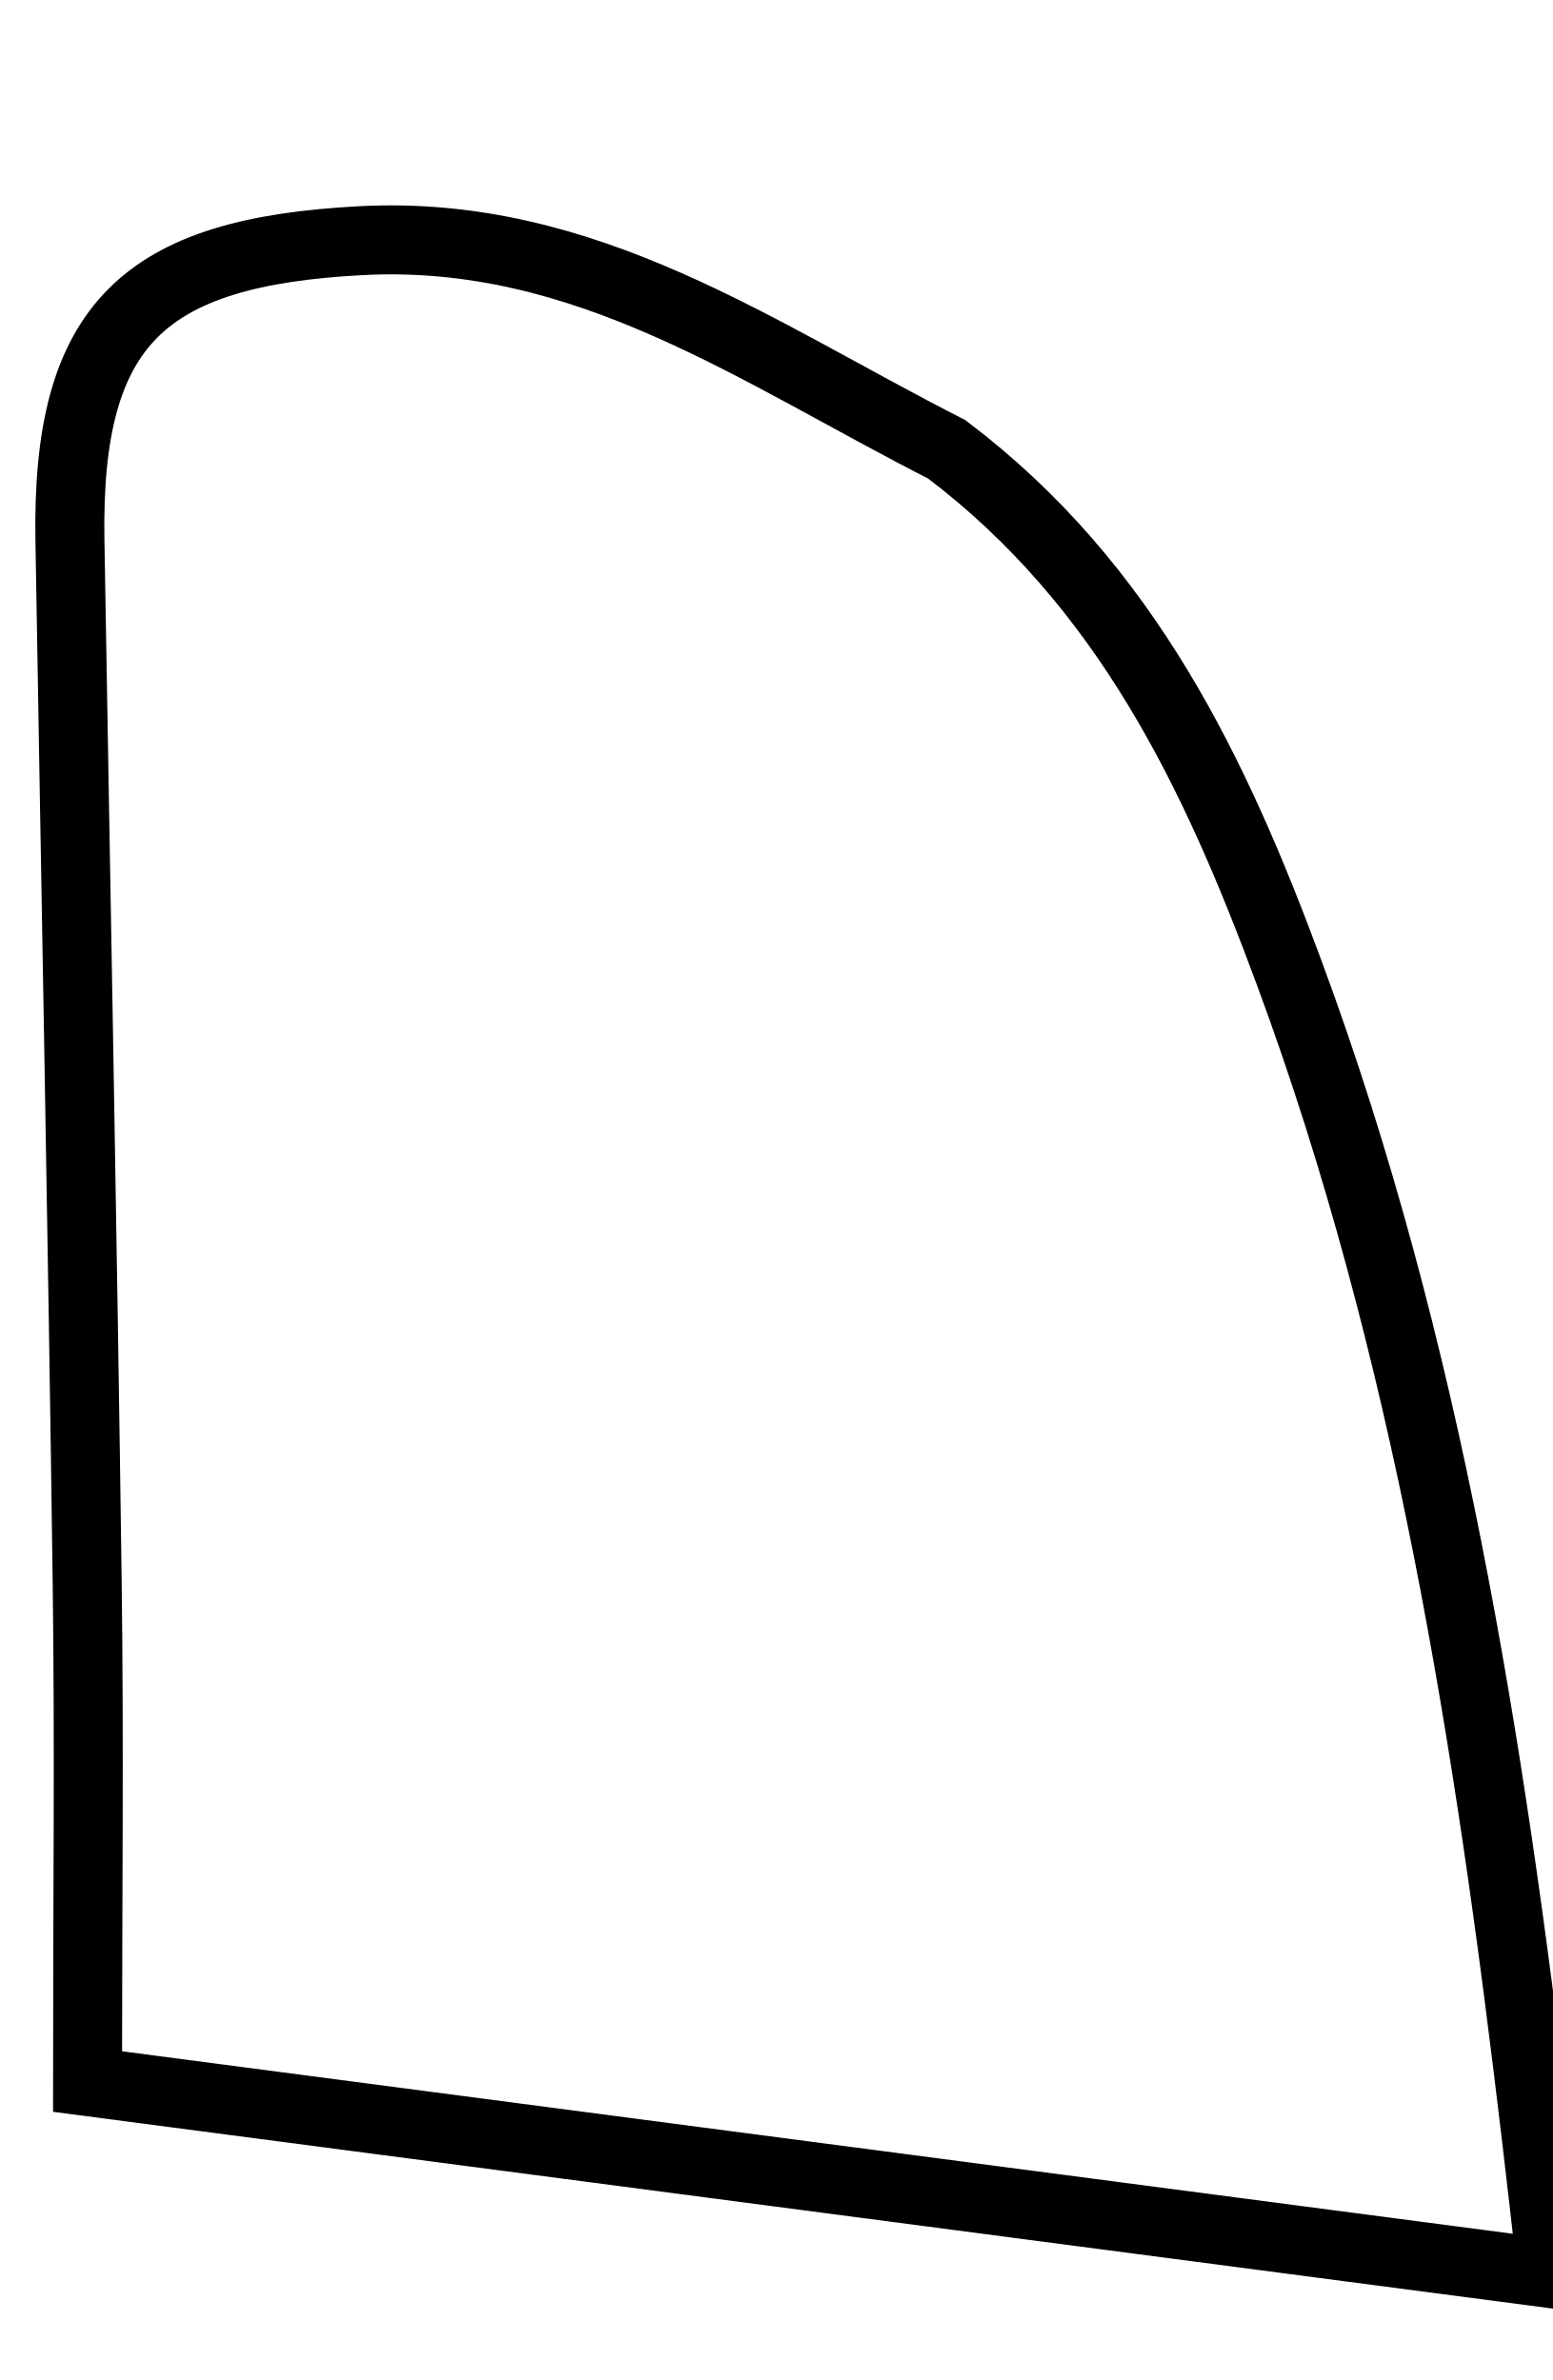
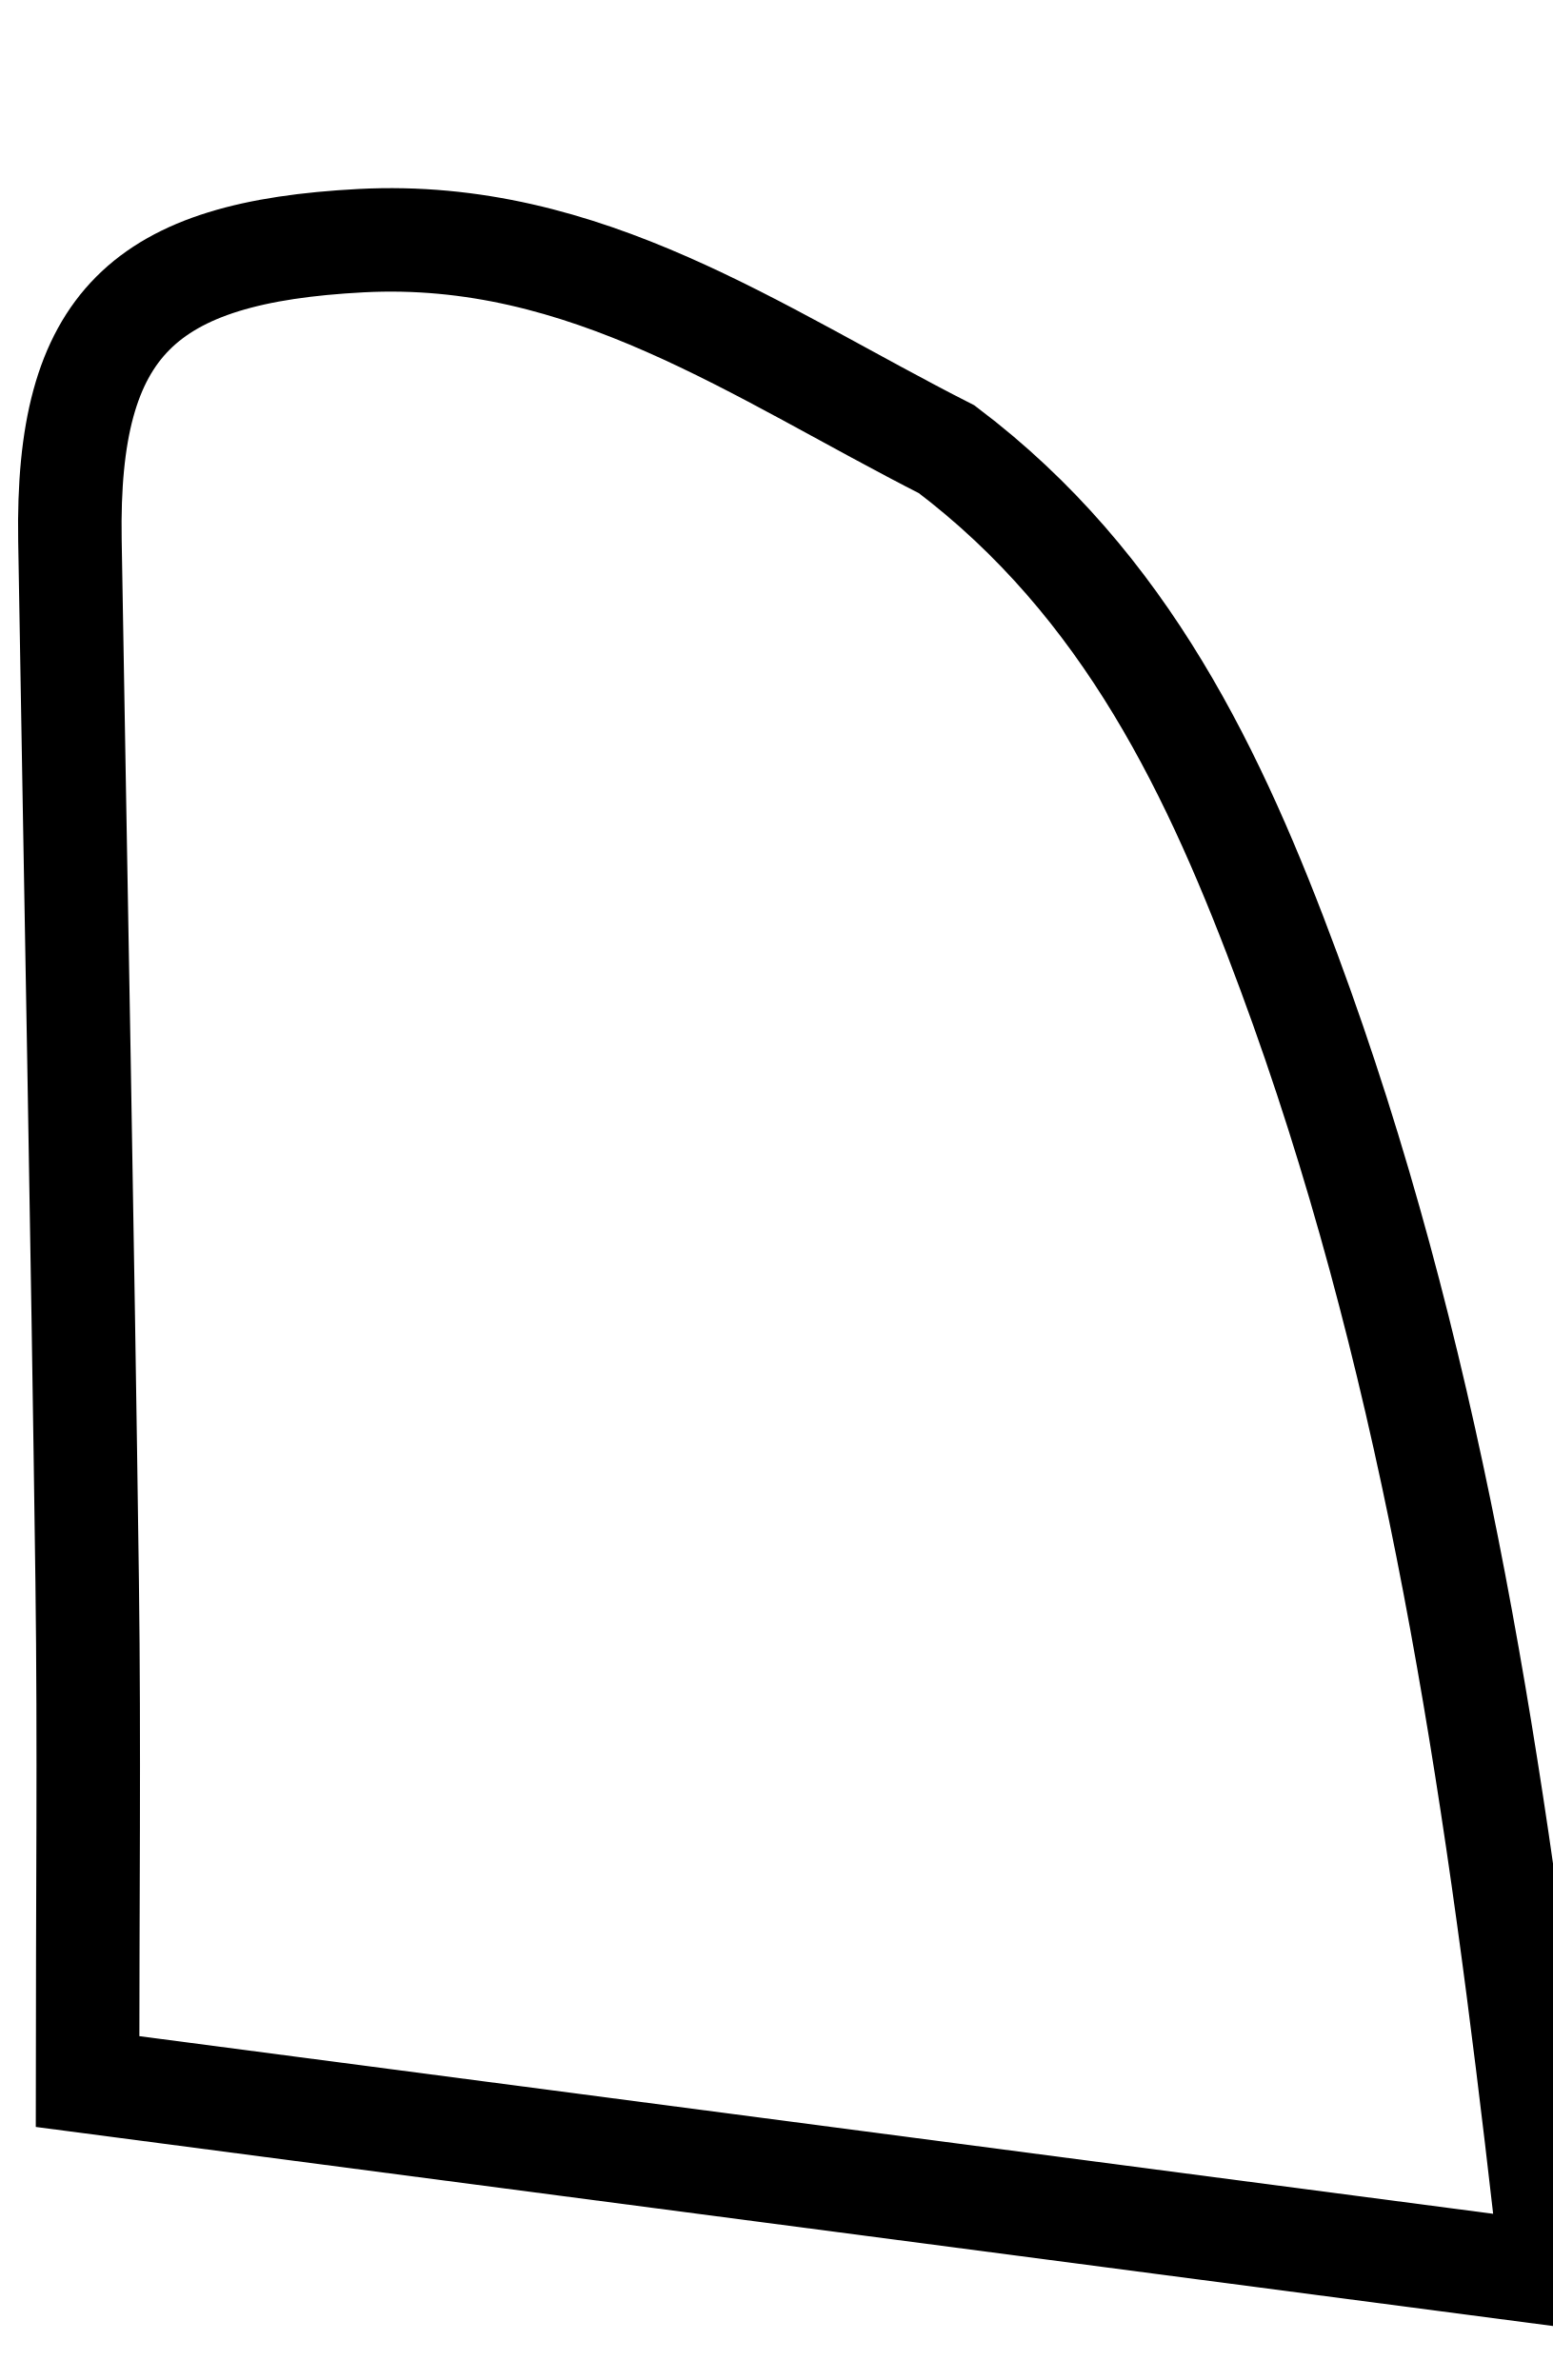
<svg xmlns="http://www.w3.org/2000/svg" version="1.1" id="Layer_1" x="0px" y="0px" width="100%" viewBox="0 0 90 138" enable-background="new 0 0 90 138" xml:space="preserve">
-   <path fill="none" opacity="1" stroke="#000000" stroke-width="4" d=" M54.881,26.051   C65.31,33.935 70.483,44.915 74.719,56.354   C82.792,78.157 86.344,100.965 89.066,123.928   C89.357,126.385 89.634,128.844 89.979,131.837   C61.235,128.065 32.841,124.338 5.075,120.695   C5.075,110.579 5.18,101.155 5.054,91.733   C4.784,71.593 4.391,51.455 4.054,31.316   C3.844,18.751 8.354,14.613 20.93,13.954   C33.977,13.271 43.878,20.458 54.881,26.051  z" />
+   <path fill="none" opacity="1" stroke="#000000" stroke-width="6" d=" M54.881,26.051   C65.31,33.935 70.483,44.915 74.719,56.354   C82.792,78.157 86.344,100.965 89.066,123.928   C89.357,126.385 89.634,128.844 89.979,131.837   C61.235,128.065 32.841,124.338 5.075,120.695   C5.075,110.579 5.18,101.155 5.054,91.733   C4.784,71.593 4.391,51.455 4.054,31.316   C3.844,18.751 8.354,14.613 20.93,13.954   C33.977,13.271 43.878,20.458 54.881,26.051  z" />
</svg>
